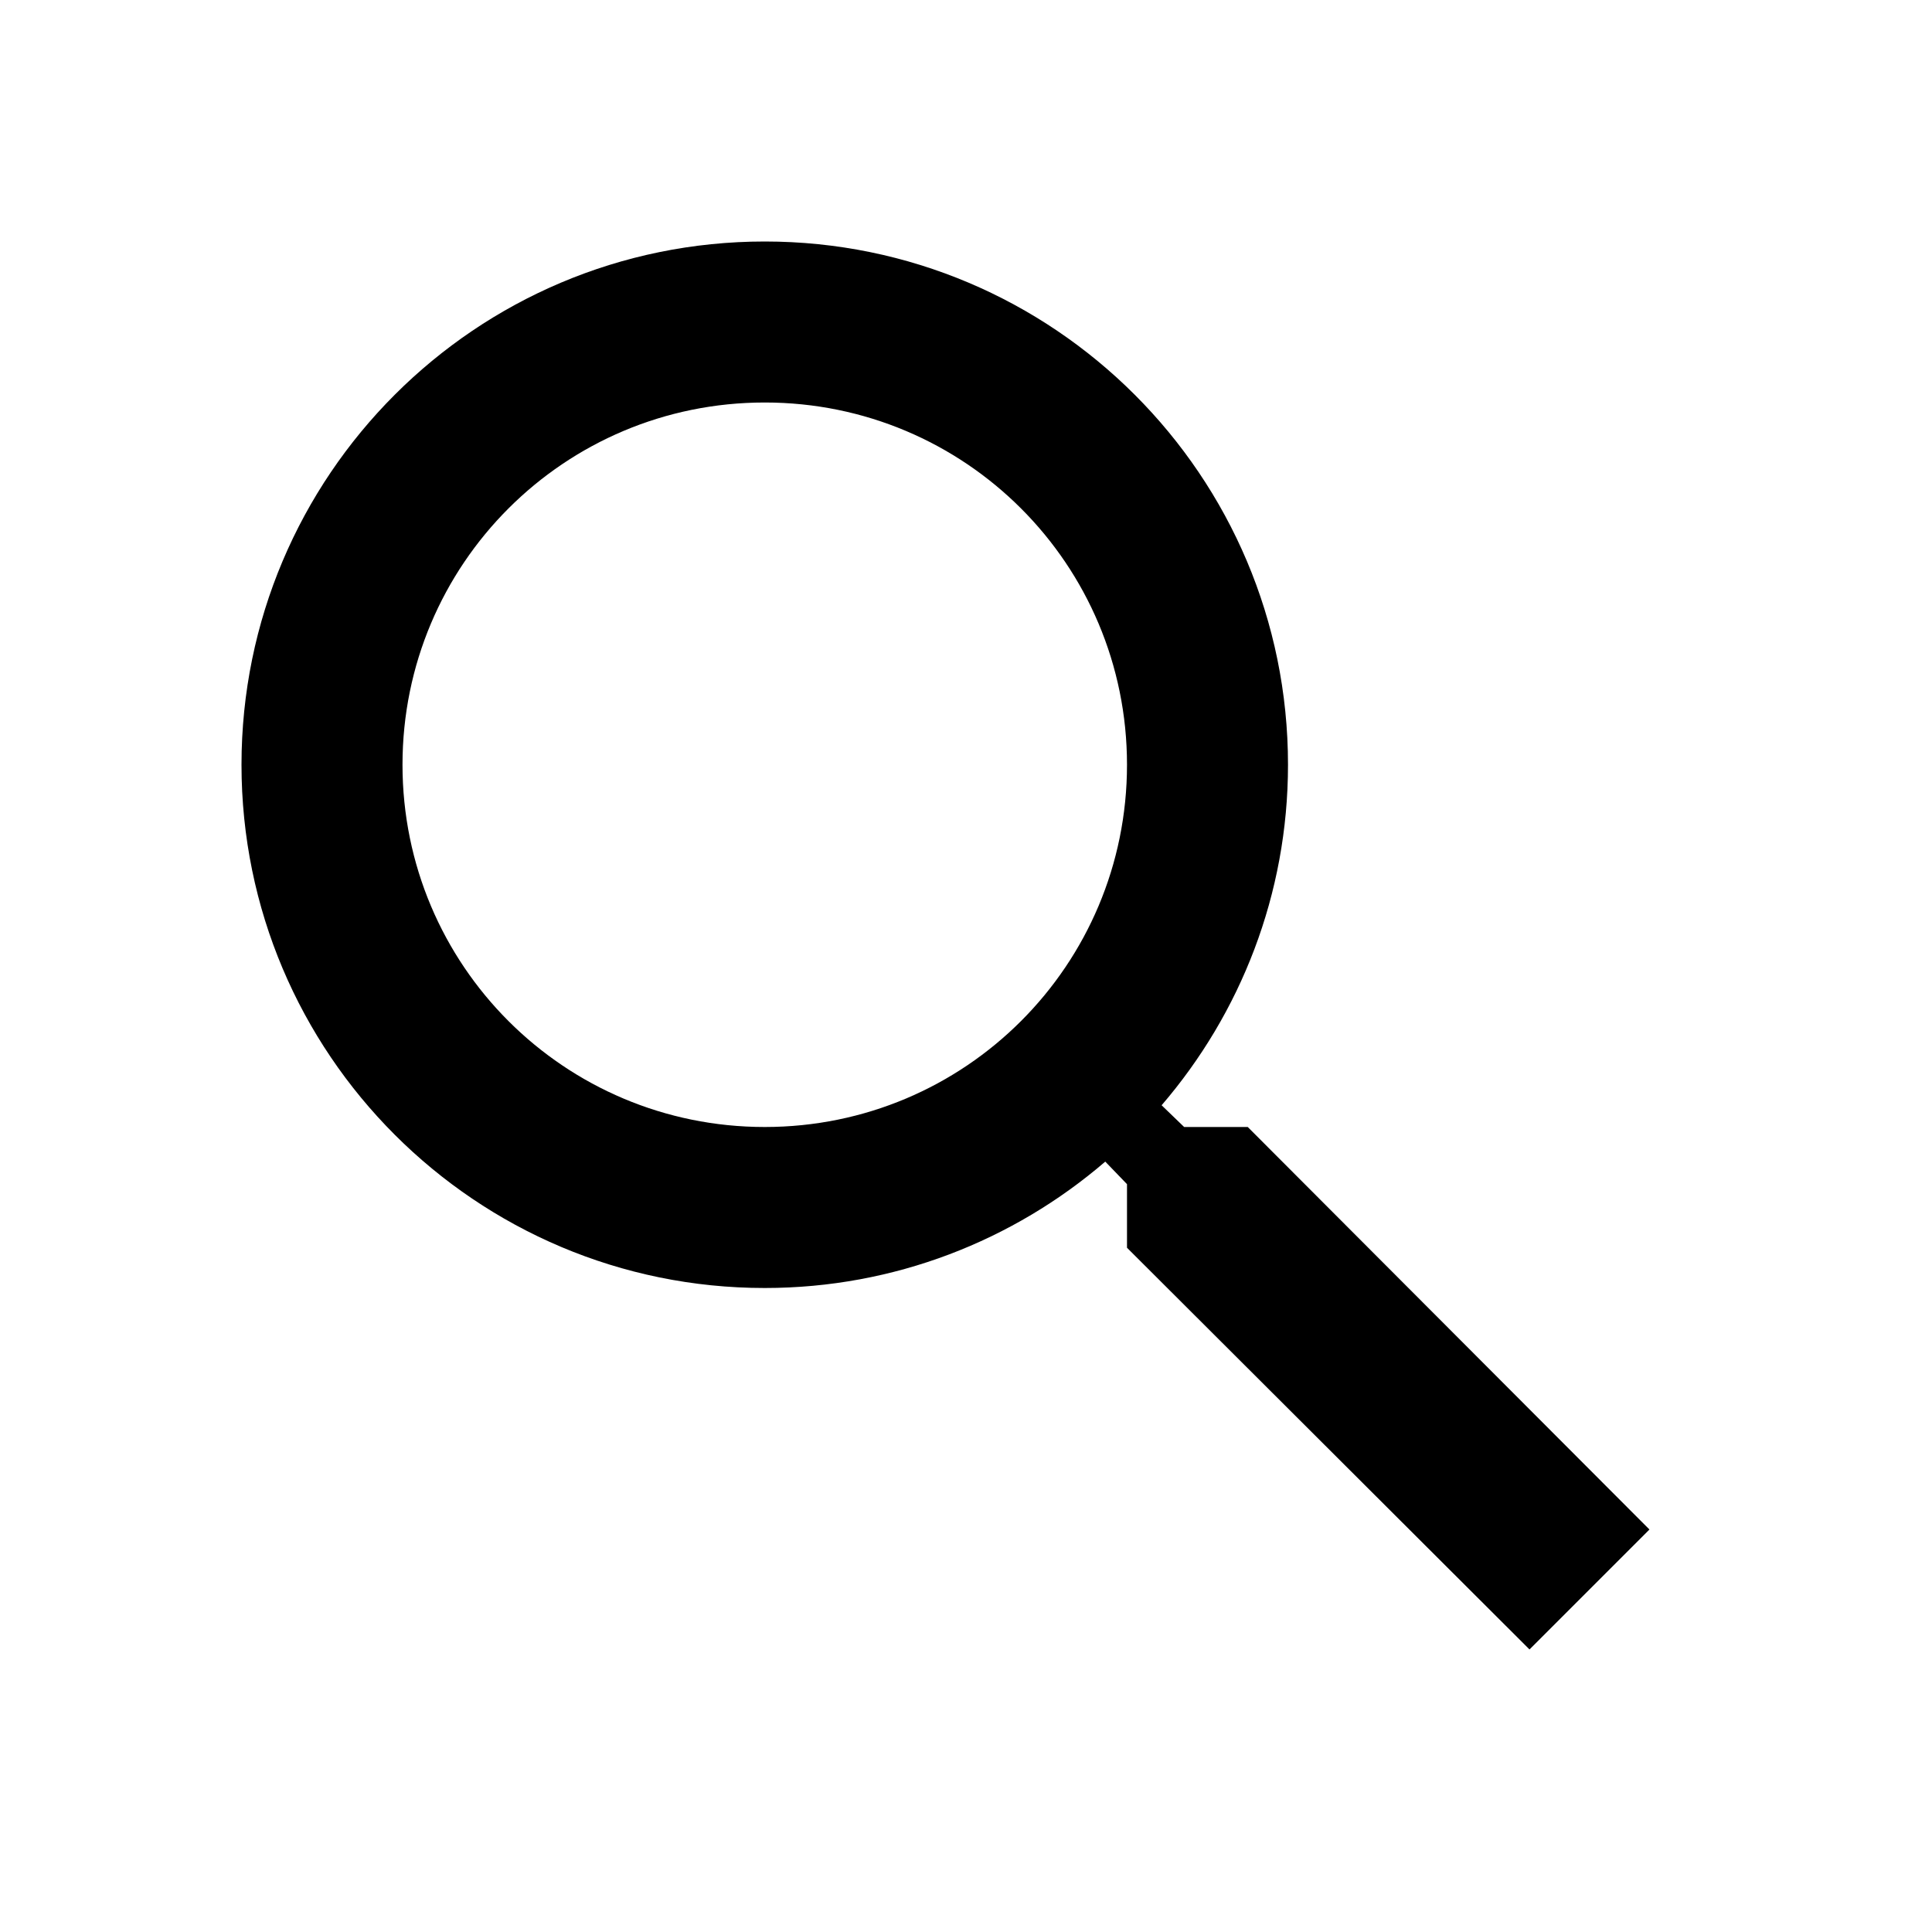
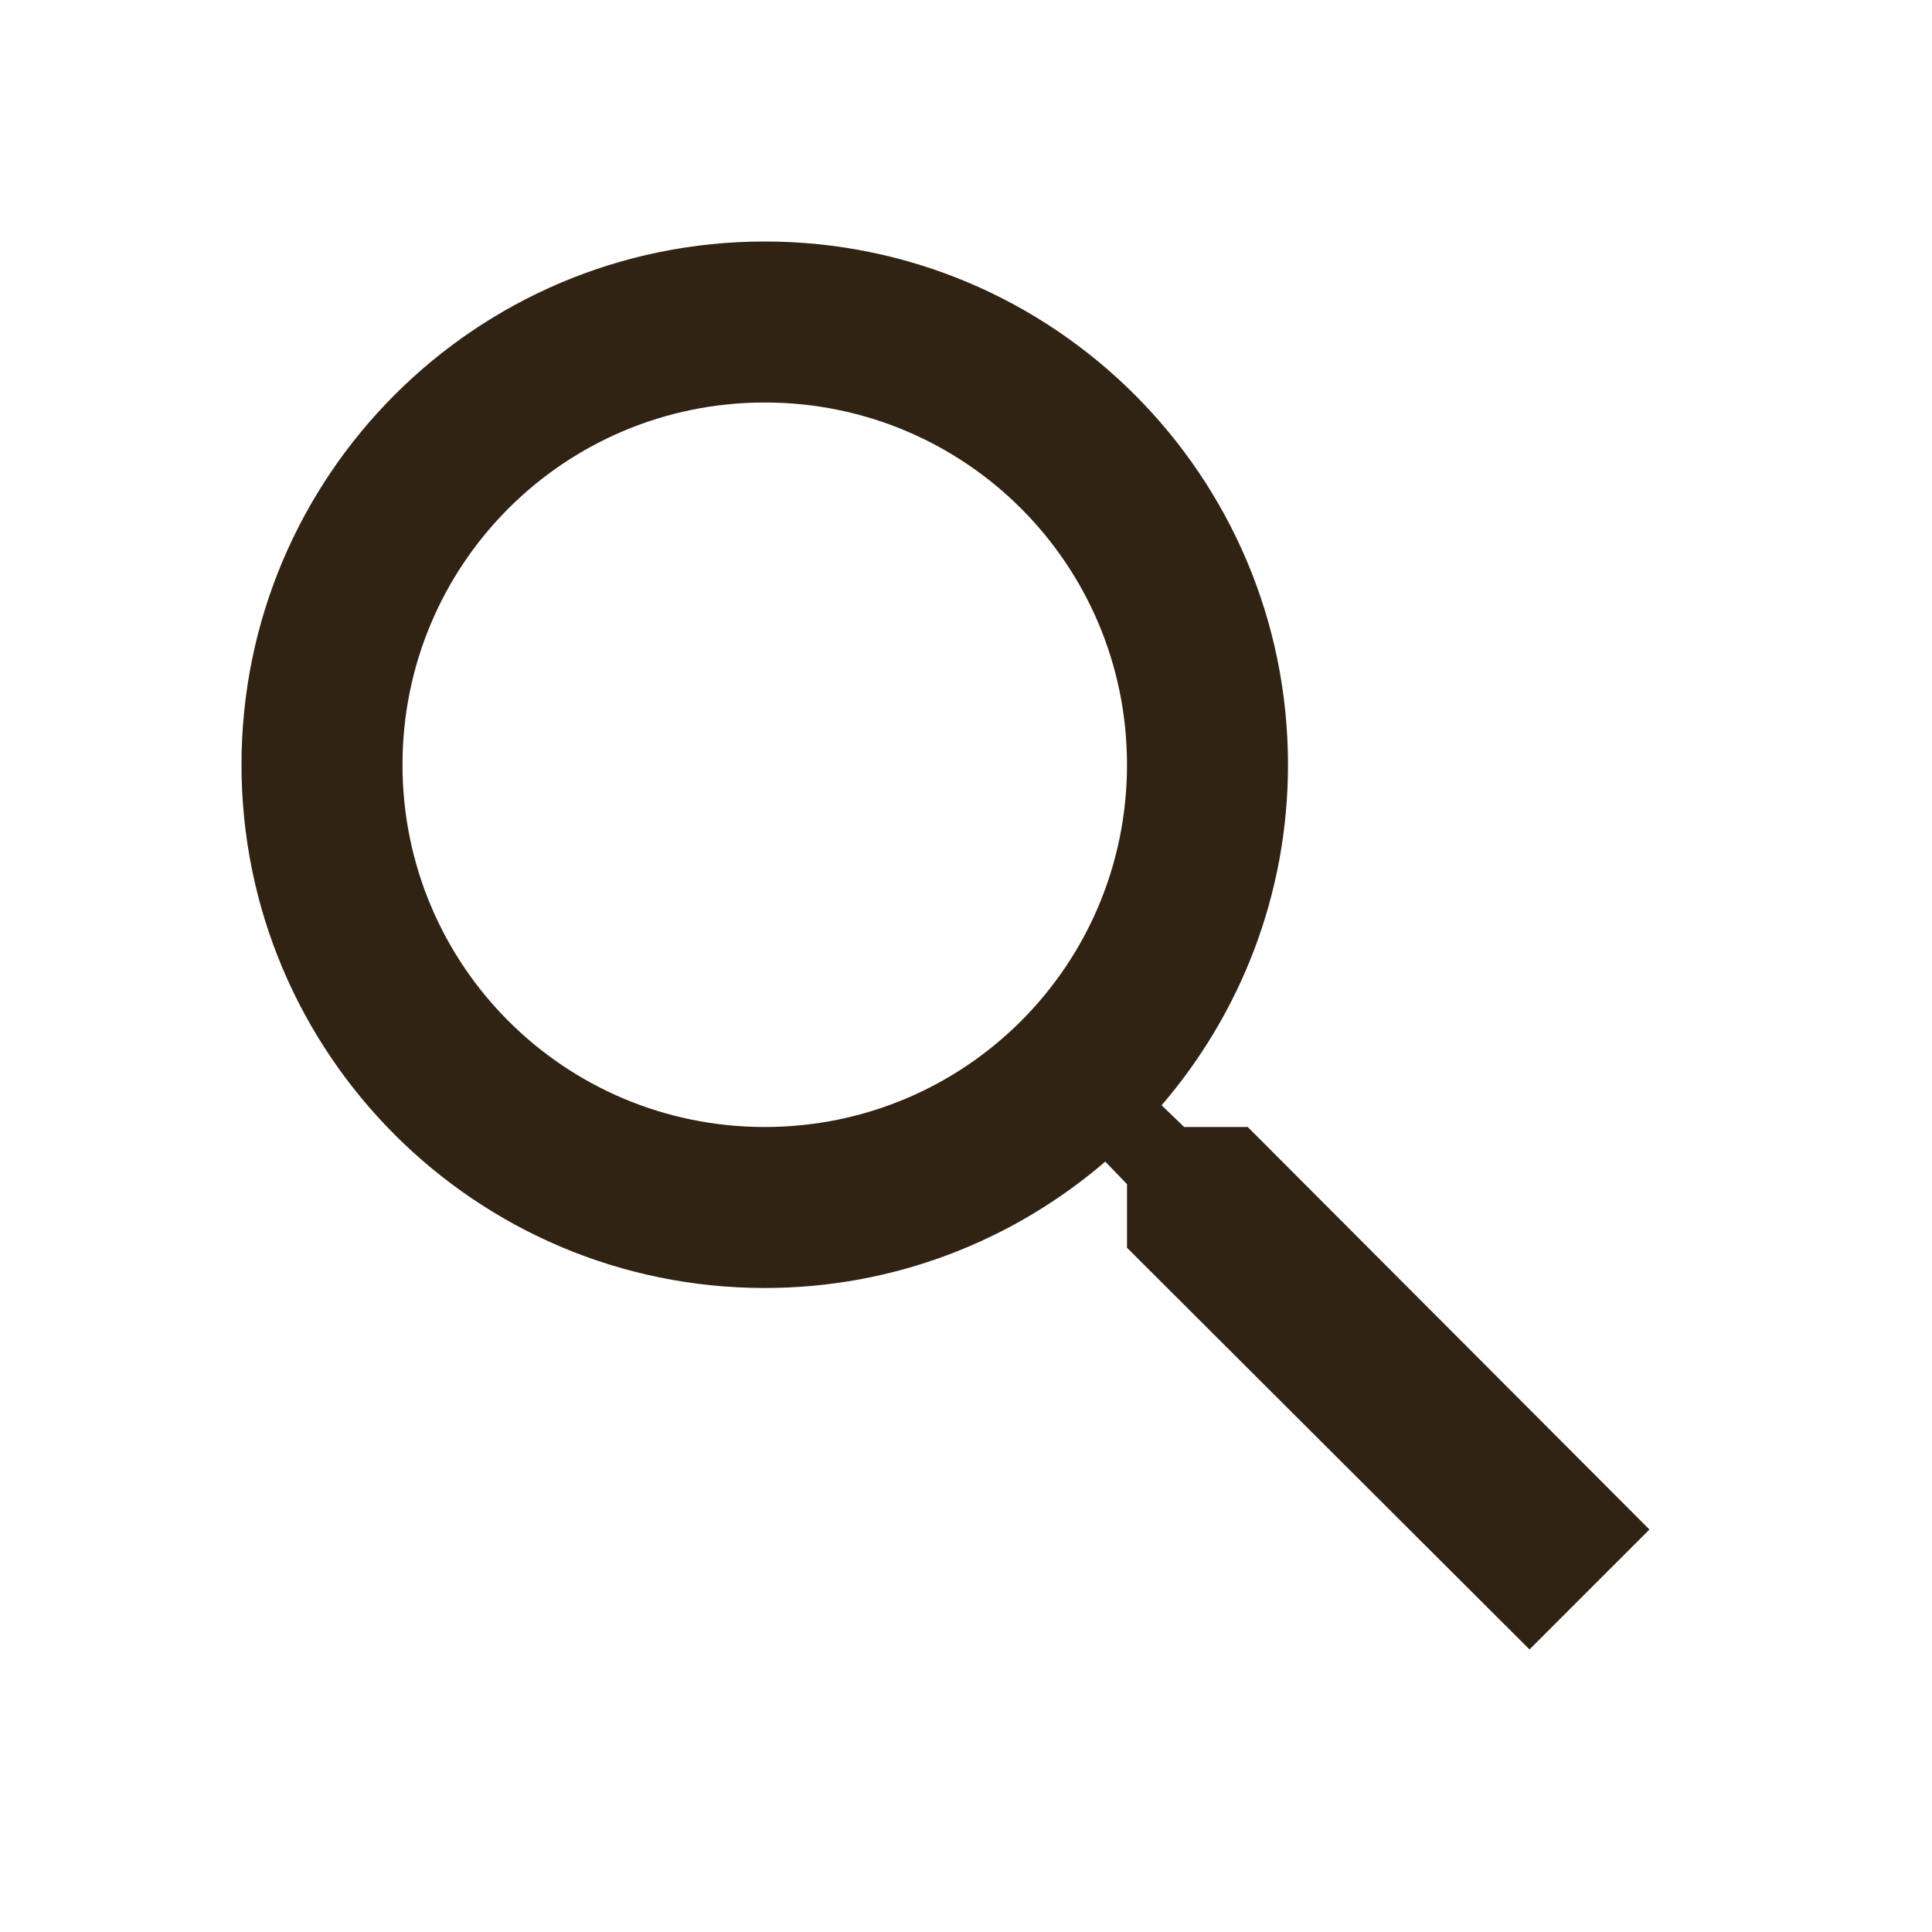
- <svg xmlns="http://www.w3.org/2000/svg" height="48px" viewBox="0 0 24 24" width="48px" fill="#000000">
+ <svg xmlns="http://www.w3.org/2000/svg" height="48px" viewBox="0 0 24 24" width="48px" fill="#312313">
  <path d="M0 0h24v24H0z" fill="none" />
  <path d="M15.5 14h-.79l-.28-.27C15.41 12.59 16 11.11 16 9.5 16 5.91 13.09 3 9.5 3S3 5.91 3 9.5 5.91 16 9.5 16c1.61 0 3.09-.59 4.23-1.57l.27.28v.79l5 4.99L20.49 19l-4.99-5zm-6 0C7.01 14 5 11.99 5 9.5S7.01 5 9.5 5 14 7.01 14 9.5 11.99 14 9.5 14z" />
</svg>
